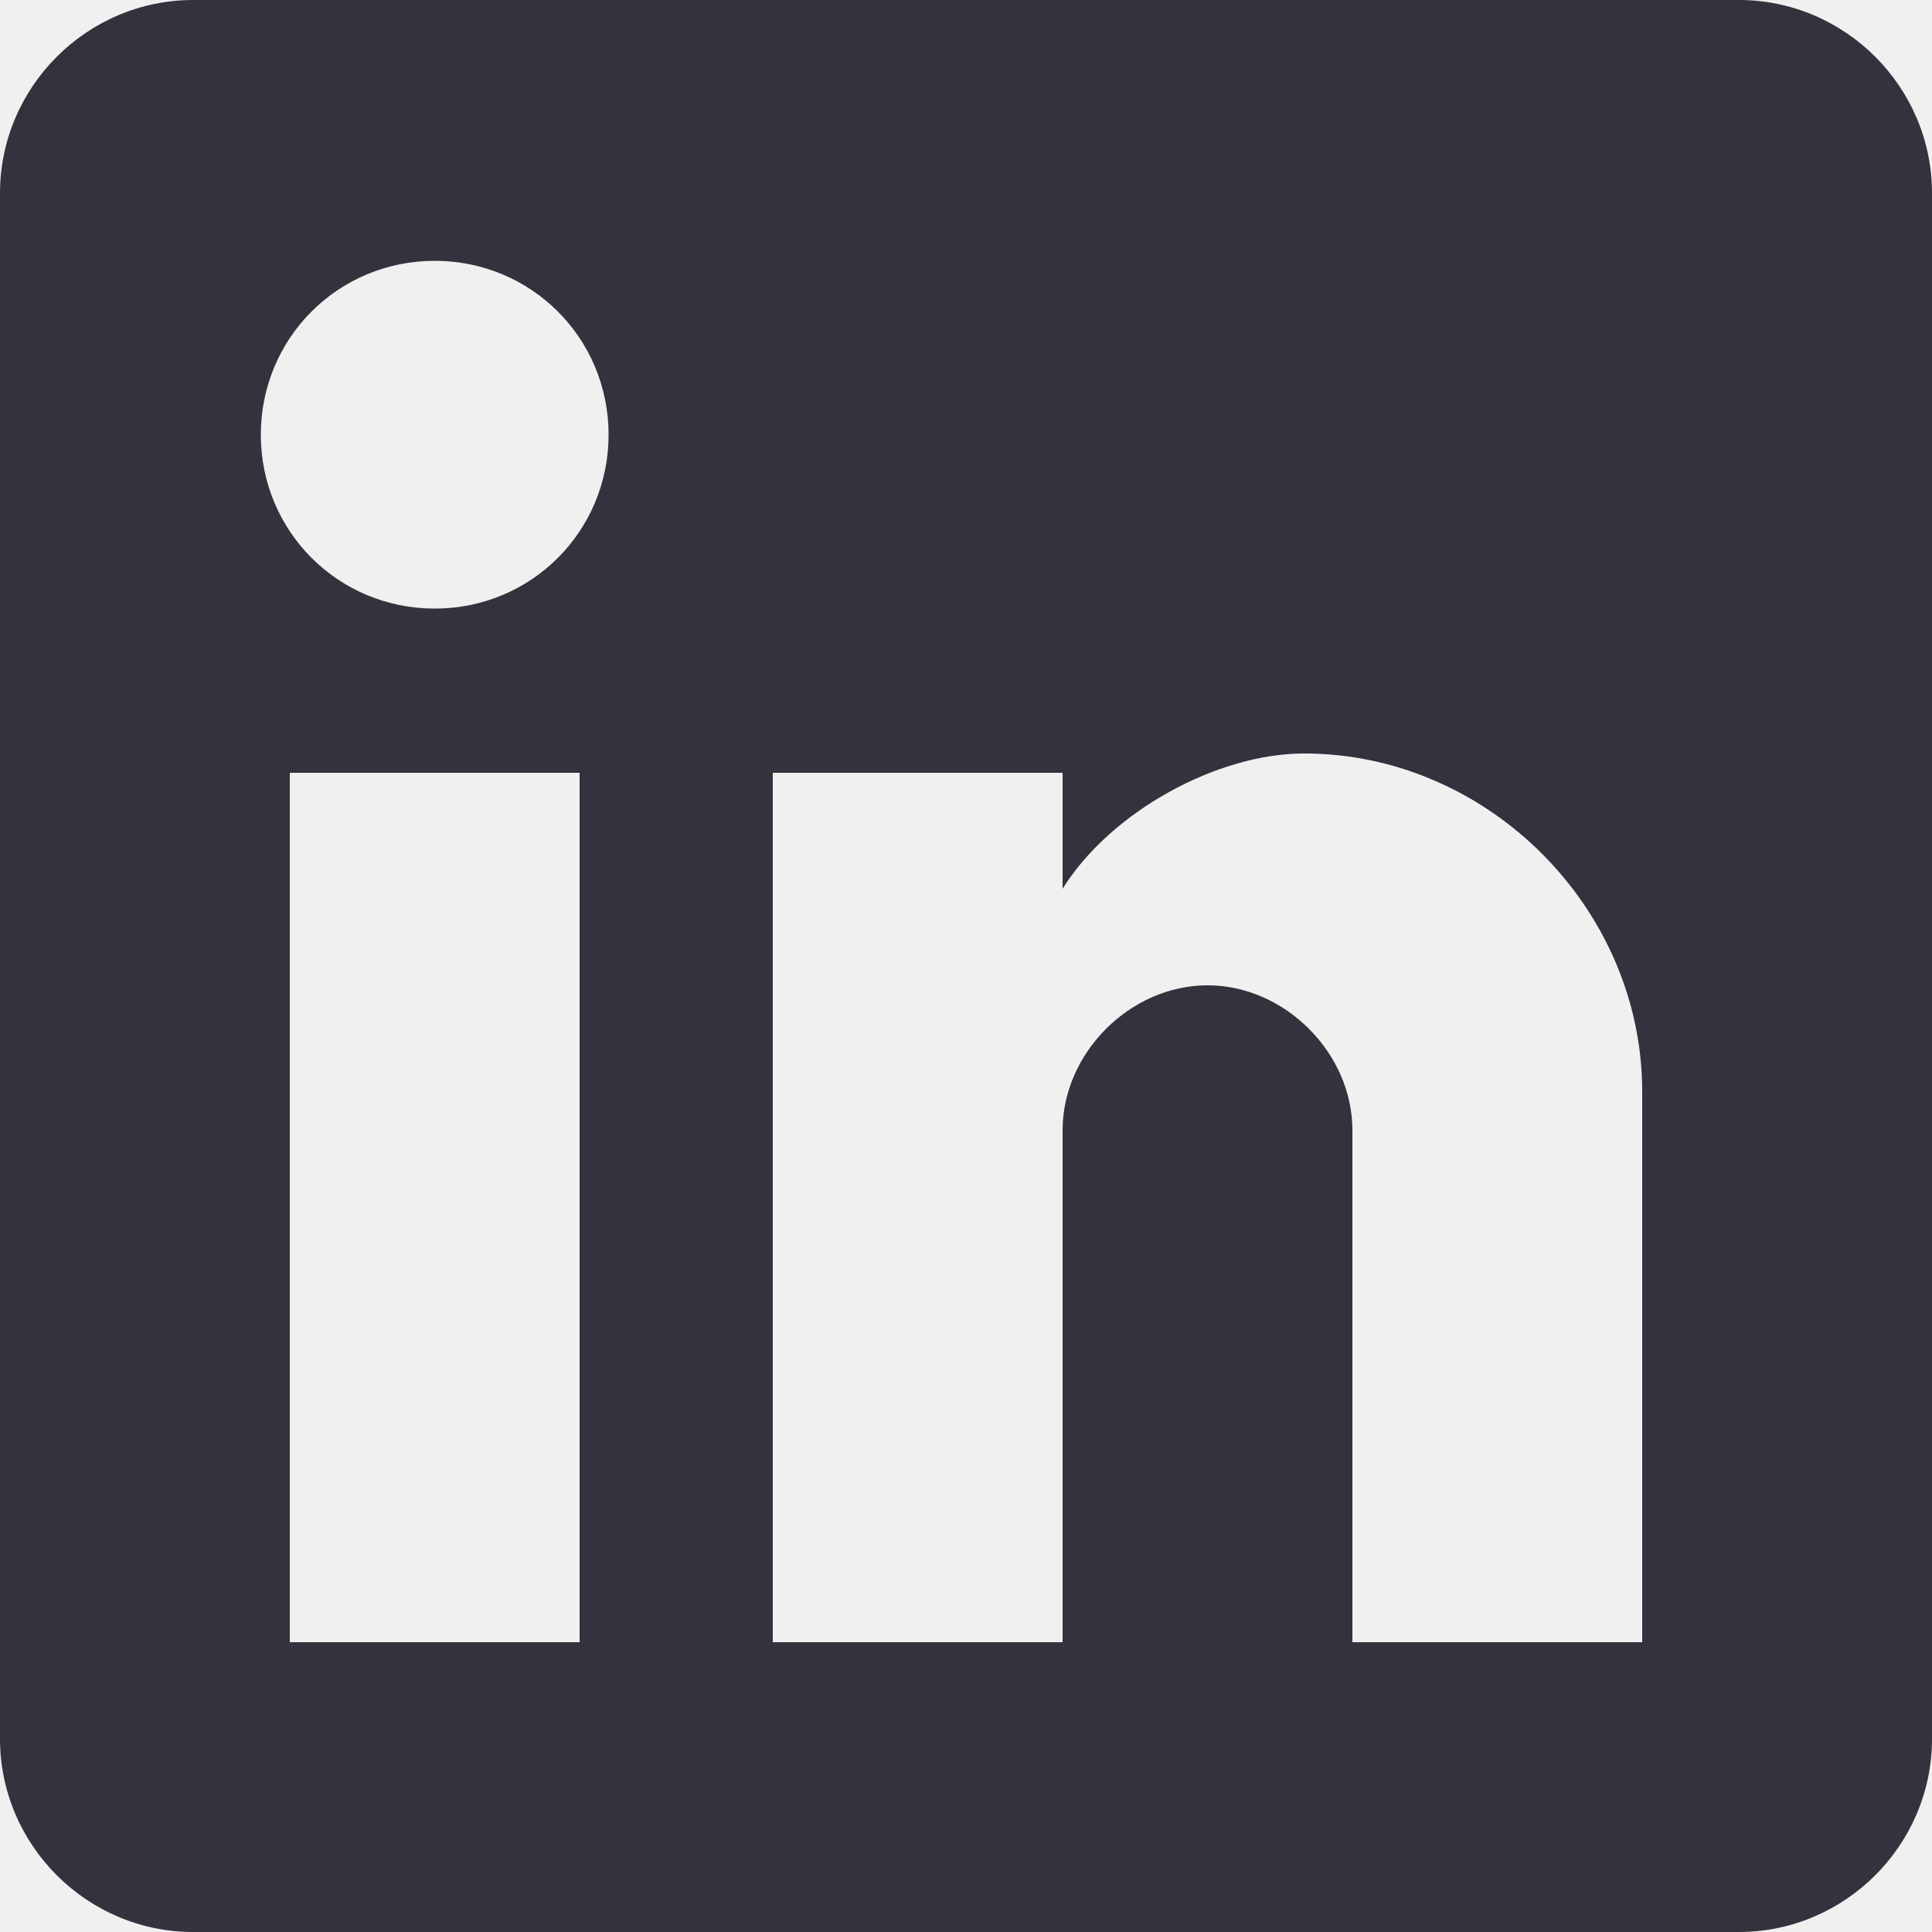
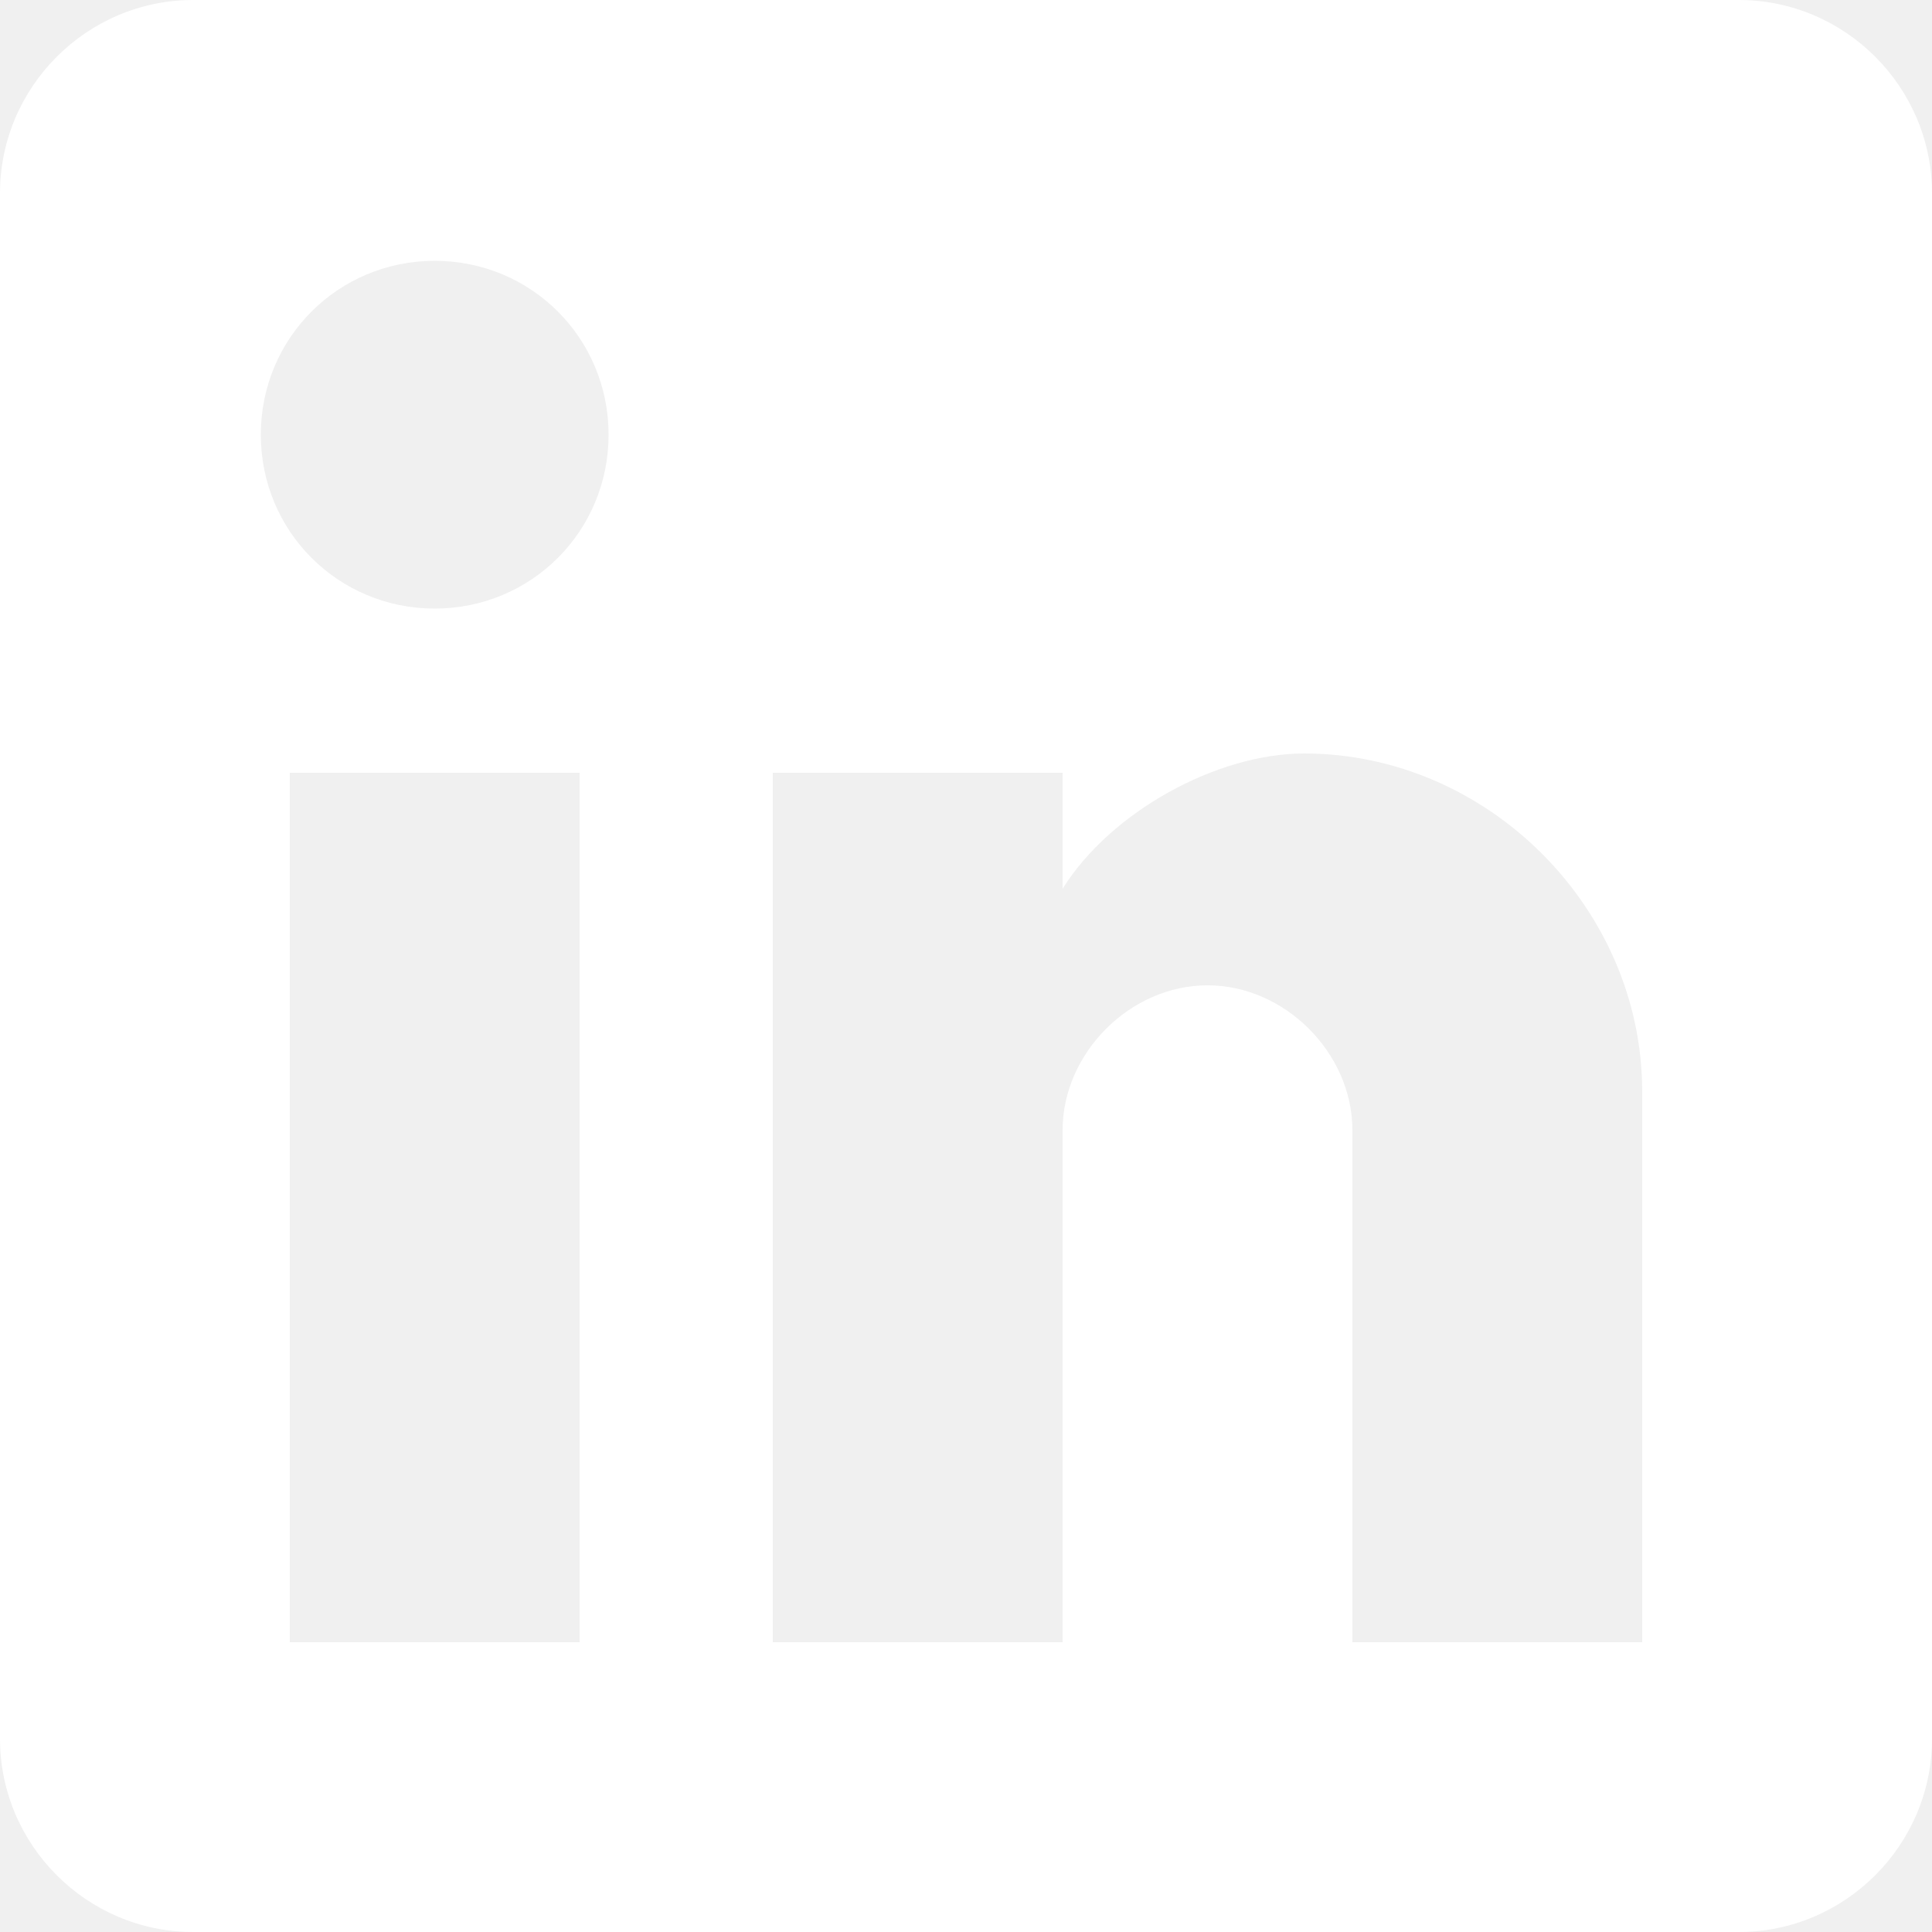
<svg xmlns="http://www.w3.org/2000/svg" width="24" height="24">
-   <path fill="#33323D" d="M21.6 0H2.4C1.08 0 0 1.08 0 2.4v19.2C0 22.92 1.08 24 2.4 24h19.2c1.32 0 2.4-1.08 2.4-2.4V2.4C24 1.08 22.92 0 21.6 0zM7.2 20.4H3.6V9.6h3.6v10.8zM5.4 7.56c-1.2 0-2.16-.96-2.16-2.16 0-1.2.96-2.16 2.16-2.16 1.2 0 2.16.96 2.16 2.16 0 1.2-.96 2.16-2.16 2.16zm15 12.84h-3.6v-6.36c0-.96-.84-1.8-1.8-1.8-.96 0-1.8.84-1.8 1.8v6.36H9.6V9.6h3.6v1.44c.6-.96 1.92-1.68 3-1.68 2.28 0 4.2 1.92 4.2 4.2v6.84z" />
+   <path fill="white" d="M21.6 0H2.4C1.08 0 0 1.08 0 2.4v19.2C0 22.92 1.08 24 2.4 24h19.2c1.32 0 2.4-1.08 2.4-2.4V2.4C24 1.08 22.92 0 21.6 0zM7.2 20.4H3.6V9.6h3.6v10.8zM5.4 7.56c-1.2 0-2.16-.96-2.16-2.16 0-1.2.96-2.16 2.16-2.16 1.2 0 2.16.96 2.16 2.16 0 1.2-.96 2.16-2.16 2.16zm15 12.84h-3.6v-6.36c0-.96-.84-1.8-1.8-1.8-.96 0-1.8.84-1.8 1.8v6.36H9.6V9.6h3.6v1.44c.6-.96 1.92-1.68 3-1.68 2.28 0 4.2 1.92 4.2 4.2v6.84z" />
</svg>
